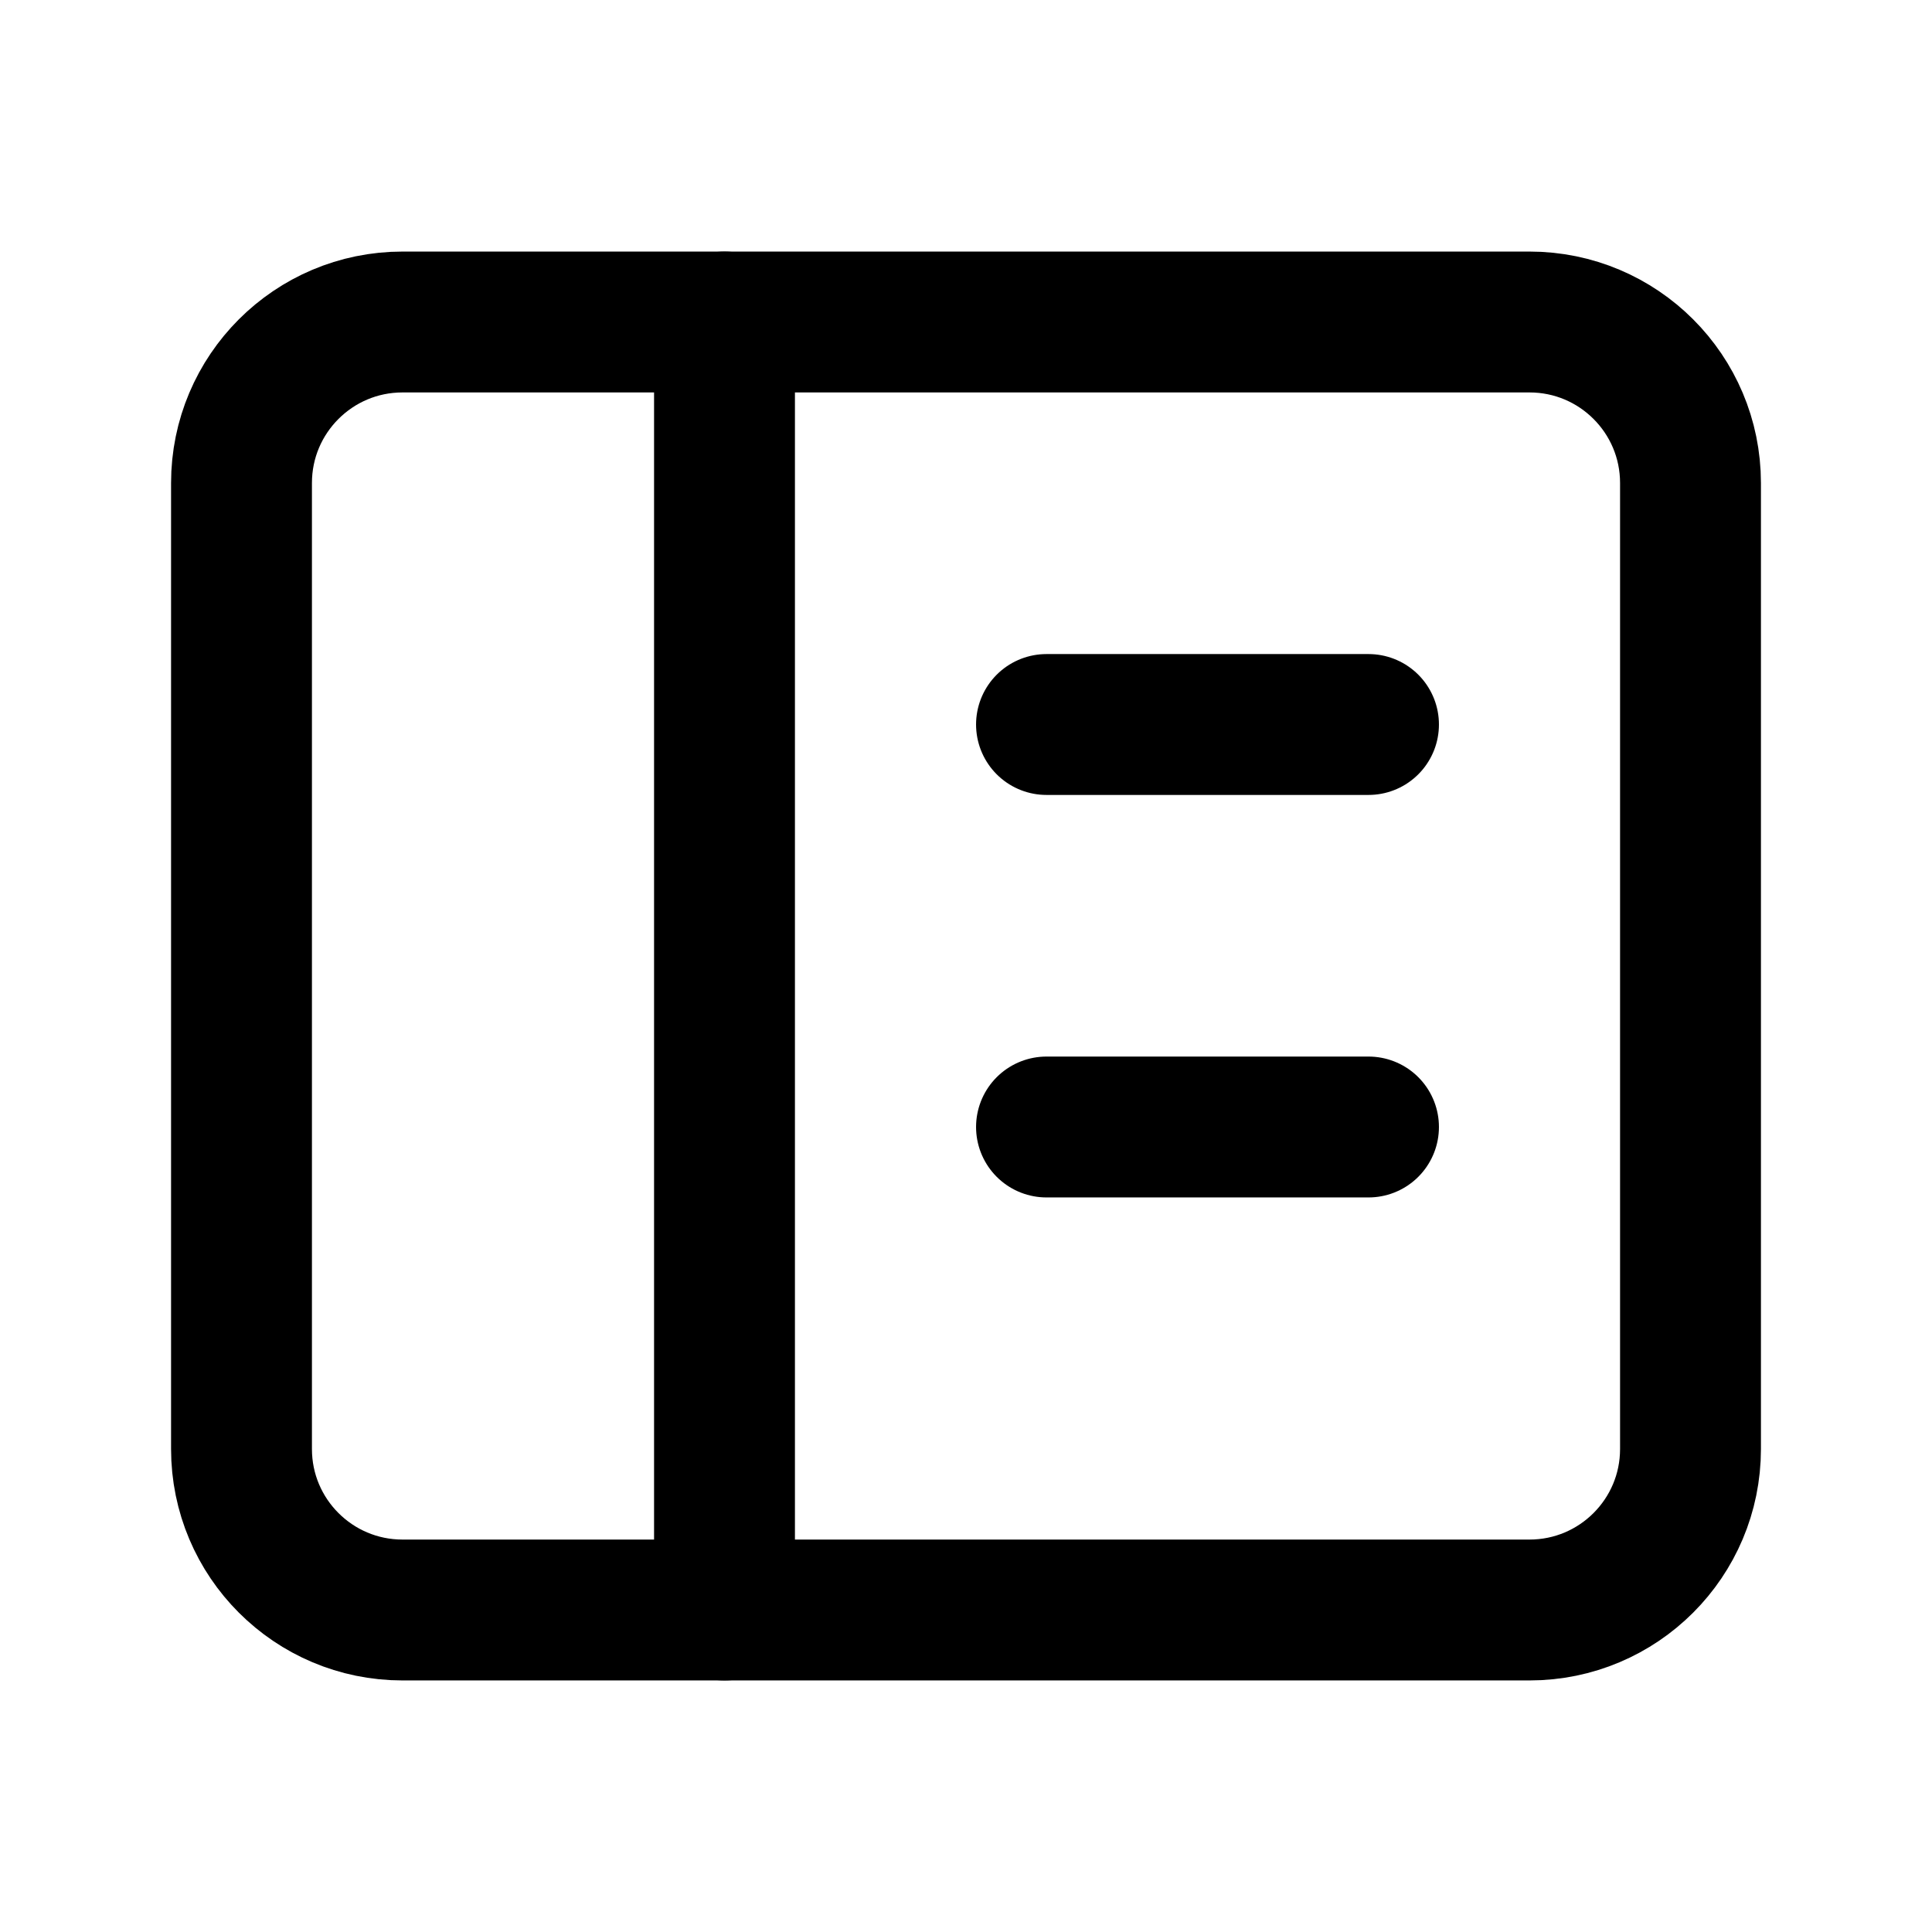
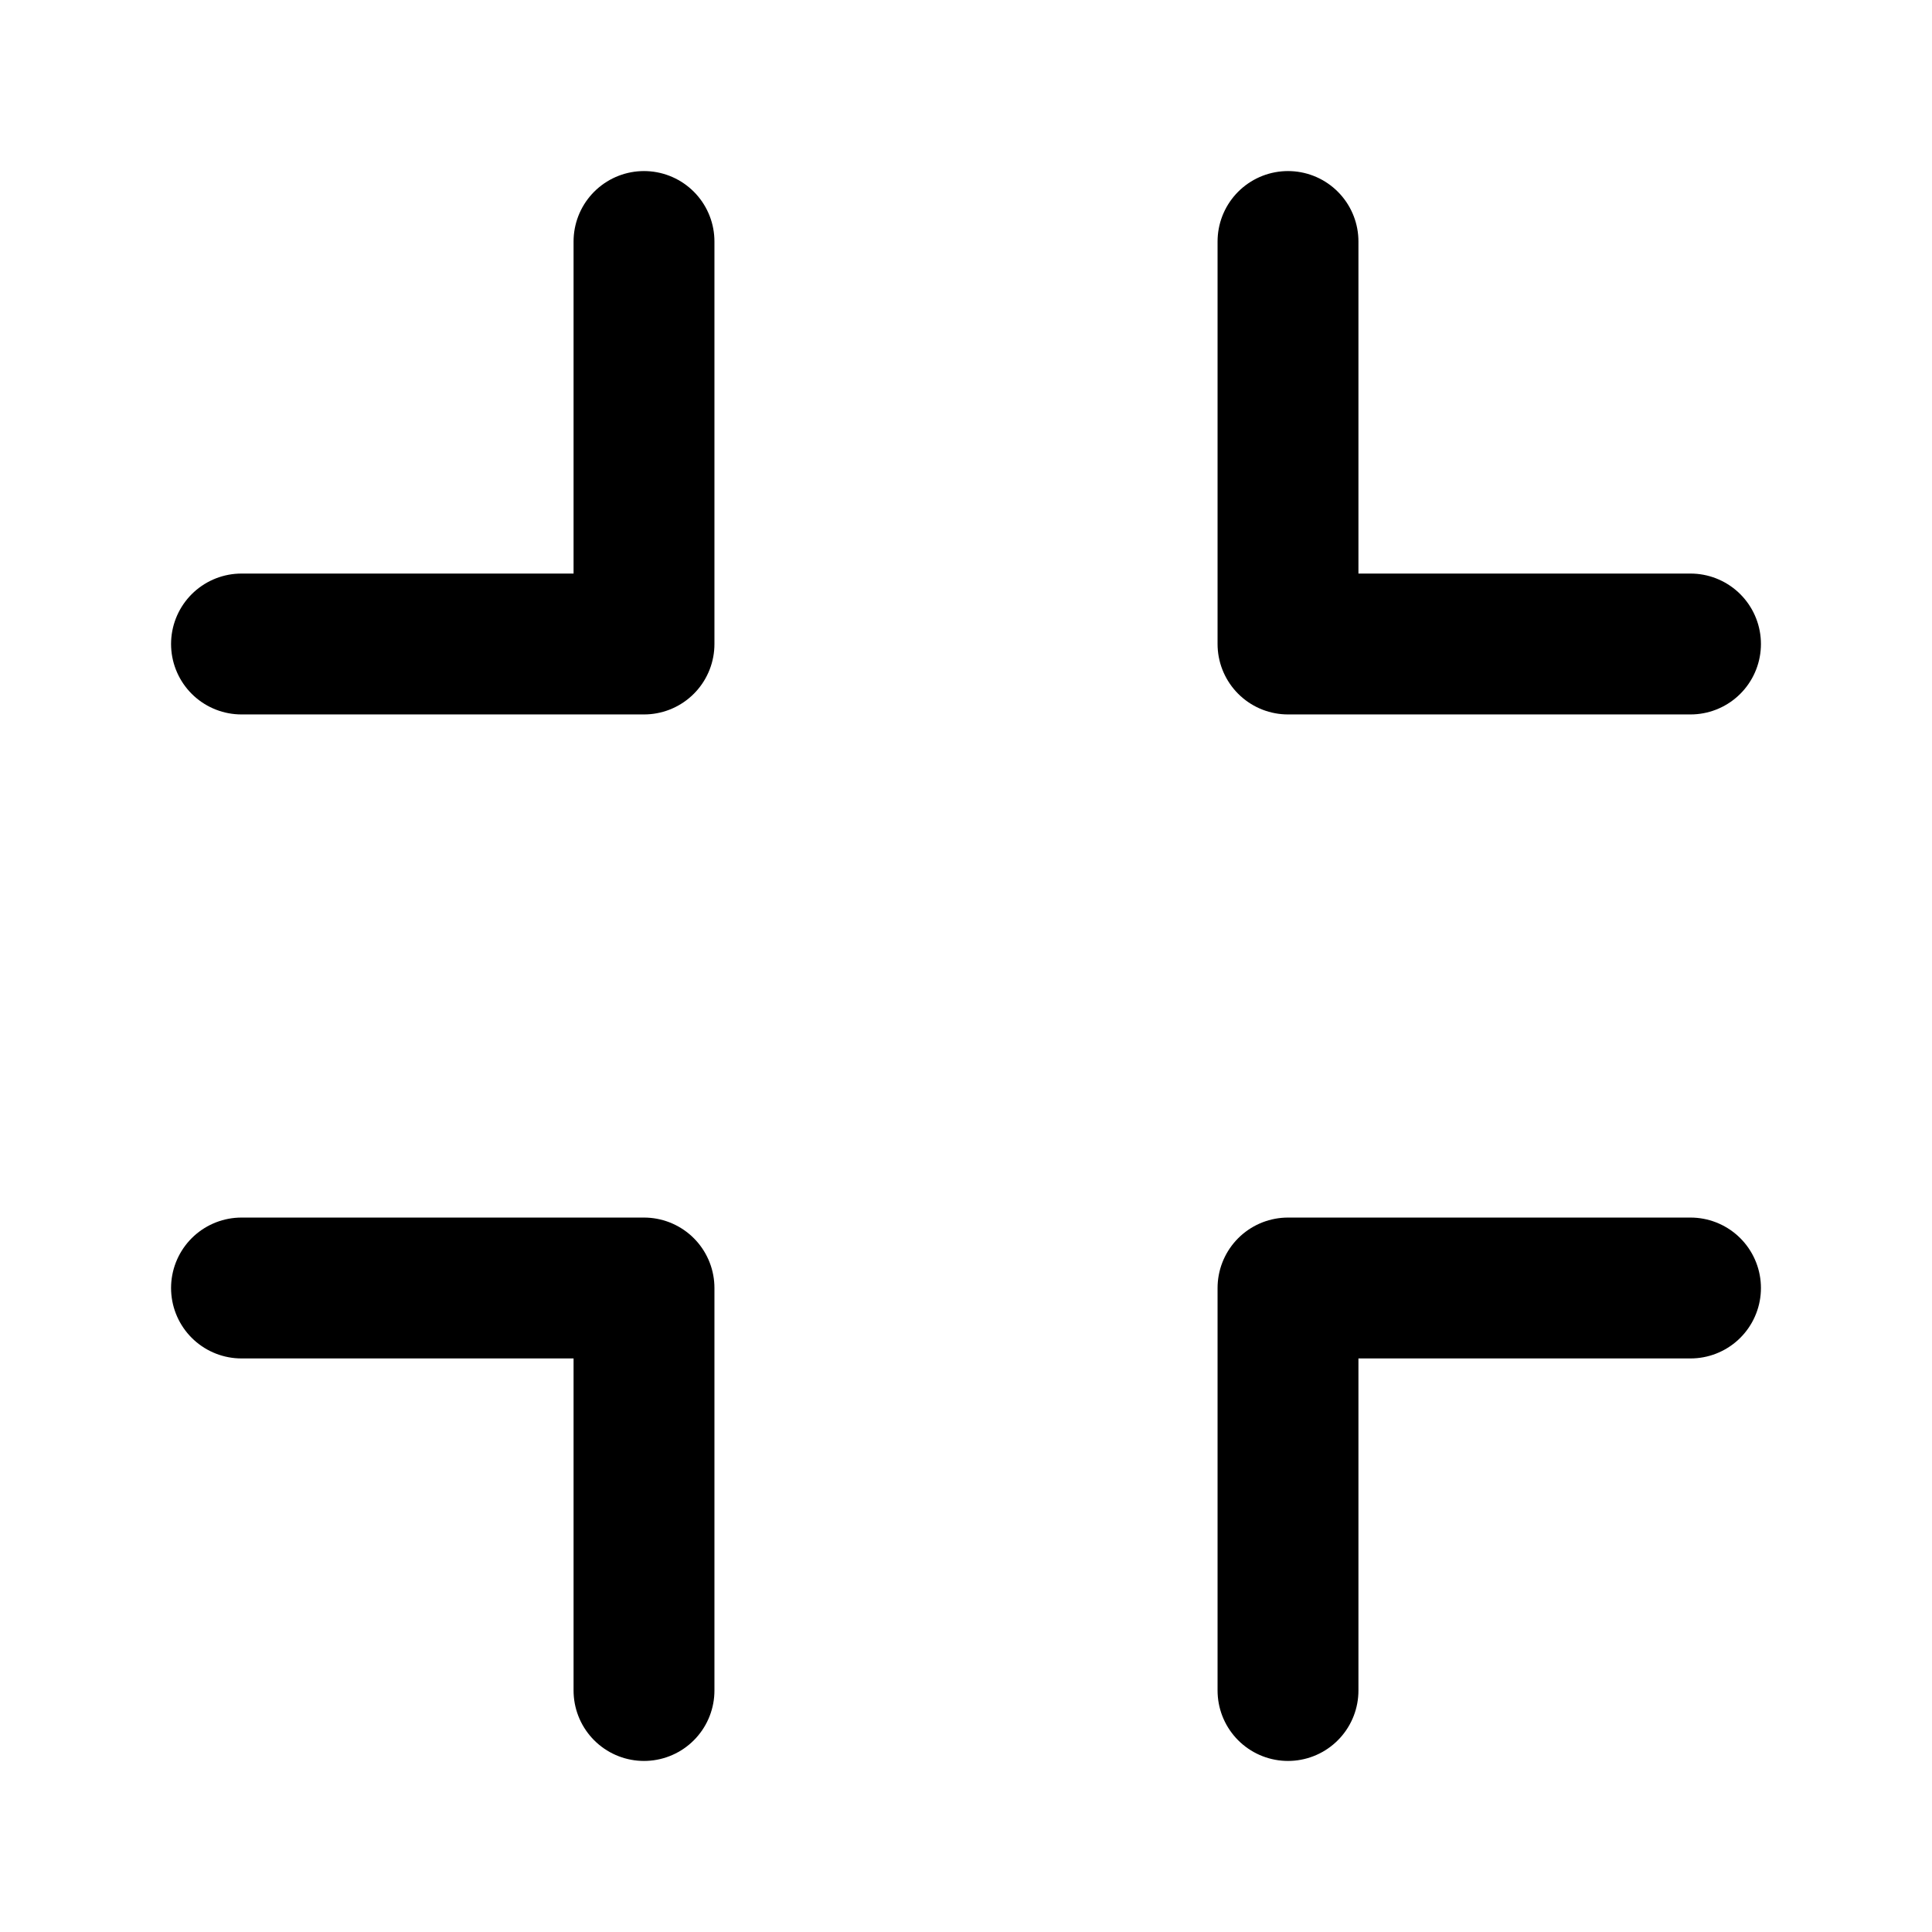
<svg xmlns="http://www.w3.org/2000/svg" viewBox="0 0 24 24" fill="none" stroke="#000" stroke-width="1.75" stroke-linecap="round" stroke-linejoin="round">
-   <rect x="3" y="4" width="18" height="16" rx="2" />
-   <path d="M9 4v16M13 9h4M13 14h4" />
+   <path d="M3 8h5V3M16 3v5h5M3 16h5v5M16 21v-5h5" />
</svg>
